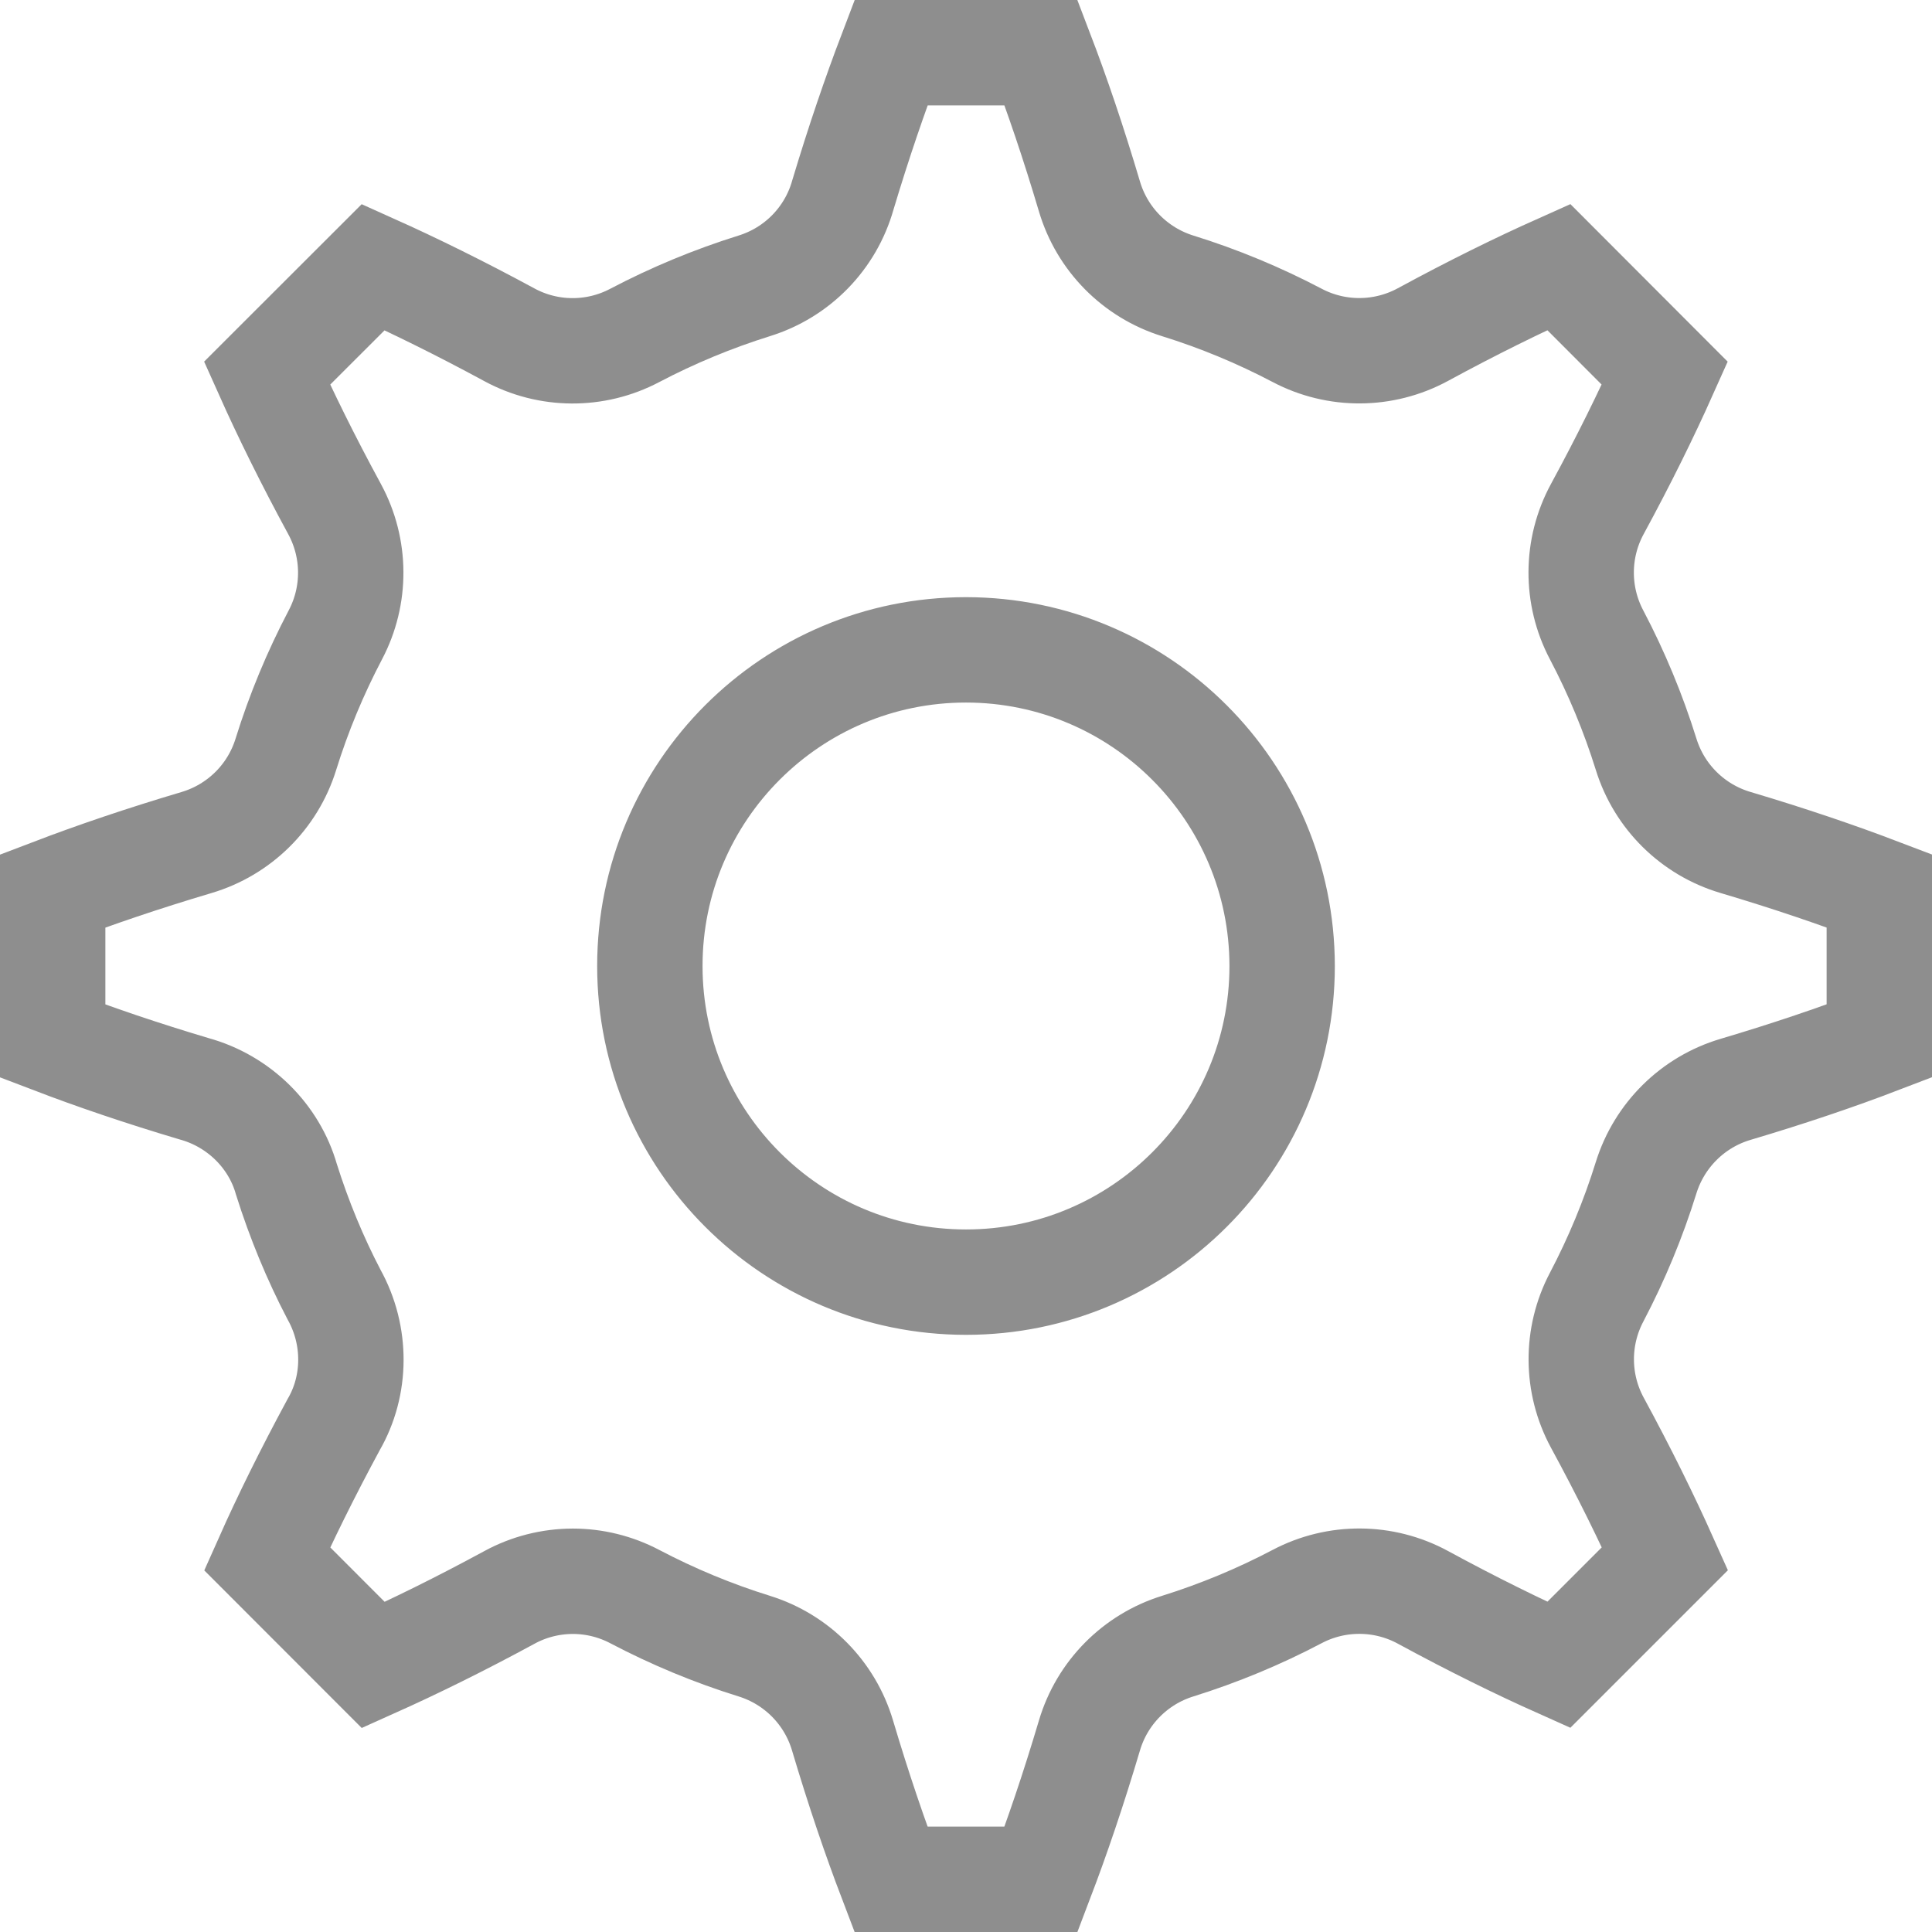
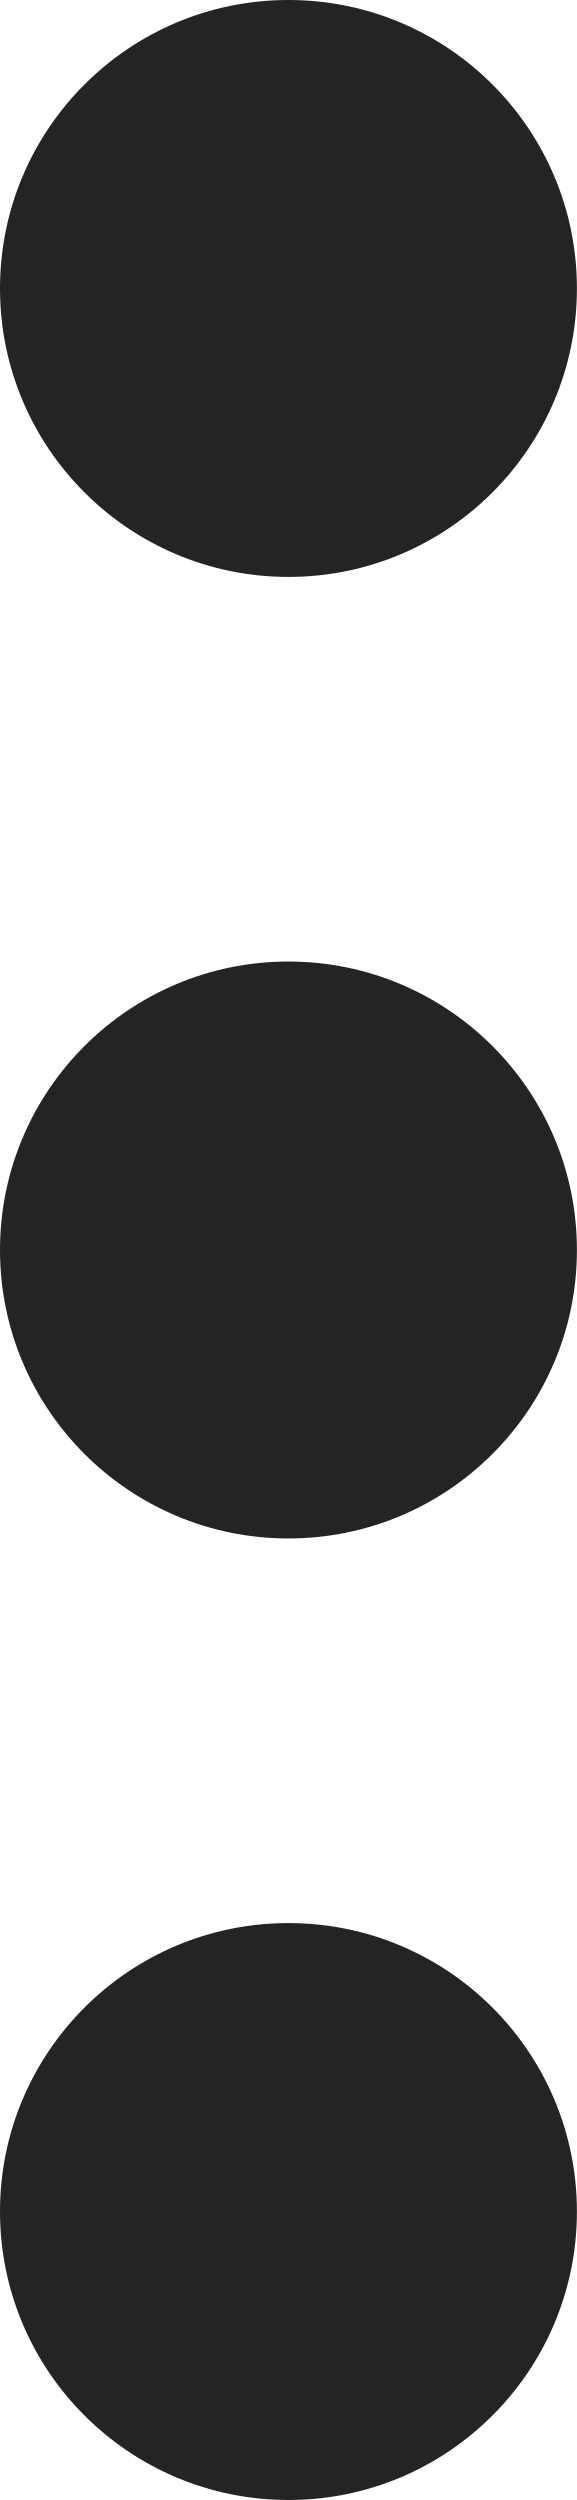
- <svg xmlns="http://www.w3.org/2000/svg" width="22px" height="22px" viewBox="0 0 22 22" version="1.1">
-   <defs />
-   <g id="Page-1" stroke="none" stroke-width="1" fill="none" fill-rule="evenodd" opacity="0.5">
-     <g id="Artboard-Copy-3" transform="translate(-281, -18)">
-       <g id="Group-6" transform="translate(280, 17)">
-         <rect id="Rectangle" x="0" y="0" width="24" height="24" />
-         <path d="M11.145,22.4 L12.855,22.4 C13.036,21.925 13.223,21.377 13.406,20.761 C13.55,20.276 13.927,19.895 14.41,19.745 C14.88,19.598 15.336,19.409 15.771,19.18 C16.219,18.944 16.756,18.947 17.201,19.188 C17.766,19.495 18.285,19.75 18.75,19.958 L19.959,18.749 C19.75,18.283 19.496,17.765 19.189,17.2 C18.948,16.755 18.945,16.219 19.181,15.771 C19.41,15.335 19.599,14.879 19.745,14.409 C19.896,13.926 20.277,13.549 20.762,13.405 C21.378,13.222 21.928,13.035 22.4,12.854 L22.4,11.144 C21.925,10.963 21.377,10.776 20.761,10.593 C20.276,10.449 19.895,10.073 19.745,9.59 C19.598,9.119 19.409,8.663 19.18,8.228 C18.944,7.78 18.947,7.243 19.188,6.798 C19.495,6.233 19.75,5.713 19.957,5.25 L18.75,4.041 C18.285,4.249 17.766,4.504 17.201,4.811 C16.755,5.052 16.219,5.055 15.771,4.819 C15.335,4.59 14.88,4.401 14.41,4.255 C13.926,4.104 13.55,3.723 13.406,3.238 C13.223,2.622 13.036,2.073 12.855,1.6 L11.146,1.6 C10.963,2.08 10.779,2.617 10.598,3.22 C10.459,3.714 10.079,4.103 9.589,4.255 C9.119,4.402 8.663,4.591 8.227,4.82 C7.779,5.056 7.243,5.053 6.798,4.811 C6.233,4.505 5.713,4.25 5.25,4.042 L4.041,5.25 C4.249,5.715 4.504,6.234 4.811,6.799 C5.052,7.245 5.055,7.781 4.819,8.229 C4.59,8.665 4.401,9.12 4.255,9.59 C4.105,10.074 3.723,10.45 3.238,10.594 C2.622,10.777 2.074,10.964 1.6,11.145 L1.6,12.855 C2.076,13.037 2.61,13.219 3.207,13.397 C3.72,13.537 4.122,13.936 4.262,14.431 C4.406,14.888 4.589,15.331 4.804,15.742 C5.063,16.208 5.058,16.777 4.799,17.223 C4.498,17.78 4.246,18.292 4.042,18.75 L5.251,19.96 C5.715,19.752 6.235,19.497 6.799,19.191 C7.02,19.07 7.268,19.007 7.521,19.006 L7.522,19.006 C7.768,19.006 8.011,19.066 8.229,19.181 C8.665,19.41 9.12,19.599 9.59,19.745 C10.074,19.896 10.45,20.277 10.594,20.762 C10.777,21.378 10.965,21.928 11.145,22.4 Z M12,8.4 L12.001,8.4 C13.988,8.402 15.598,10.012 15.6,12 C15.6,13.988 13.988,15.6 12,15.6 C10.012,15.6 8.4,13.988 8.4,12 C8.4,10.012 10.012,8.4 12,8.4 Z" id="Shape" stroke="#1E1E1E" stroke-width="1.2" fill-rule="nonzero" />
+ <svg xmlns="http://www.w3.org/2000/svg" width="3px" height="13px" viewBox="0 0 3 13" version="1.1">
+   <g id="Extension-1.00" stroke="none" stroke-width="1" fill="none" fill-rule="evenodd">
+     <g id="MainScreenGreen" transform="translate(-290, -23)">
+       <g id="Icons/24/options-cell" transform="translate(280, 17)">
+         <g id="Group-21">
+           <rect id="Rectangle" x="0" y="0" width="24" height="24" />
+         </g>
+         <g id="Group" transform="translate(10, 6)" fill="#242424">
+           <circle id="Oval" cx="1.5" cy="1.5" r="1.5" />
+           <circle id="Oval-Copy" cx="1.5" cy="6.5" r="1.5" />
+           <circle id="Oval-Copy-2" cx="1.5" cy="11.5" r="1.5" />
+         </g>
      </g>
    </g>
  </g>
</svg>
